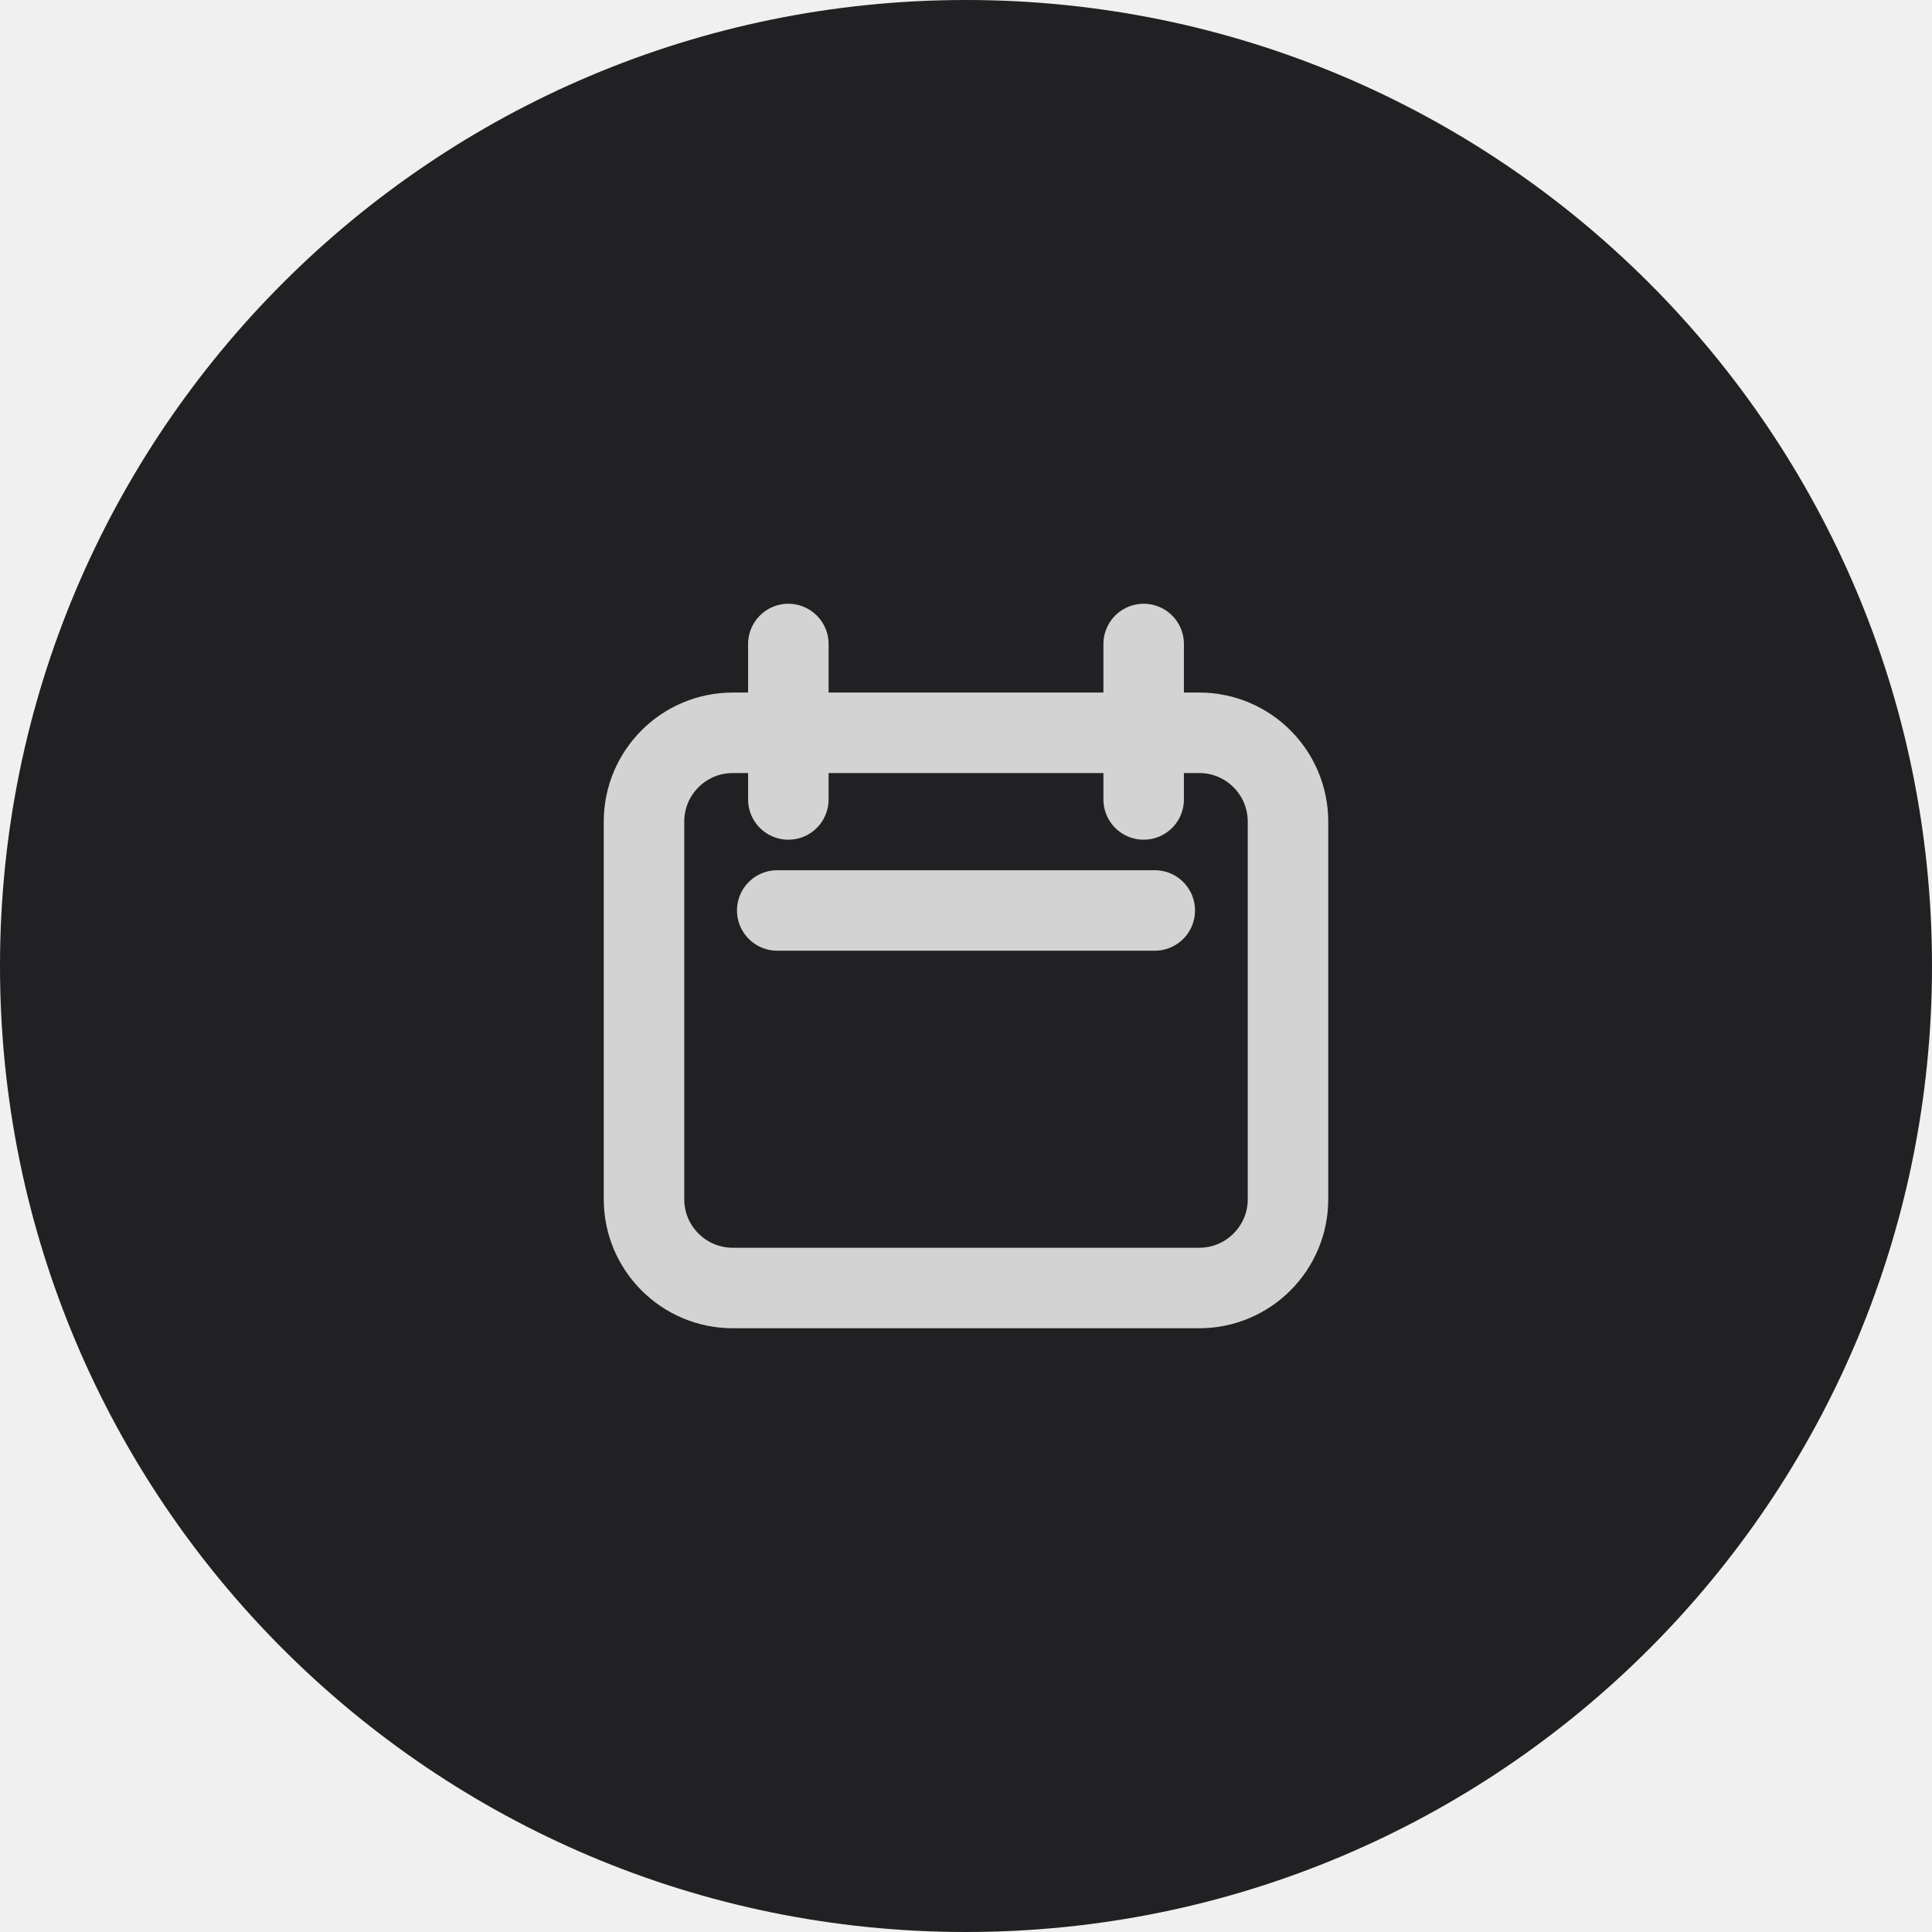
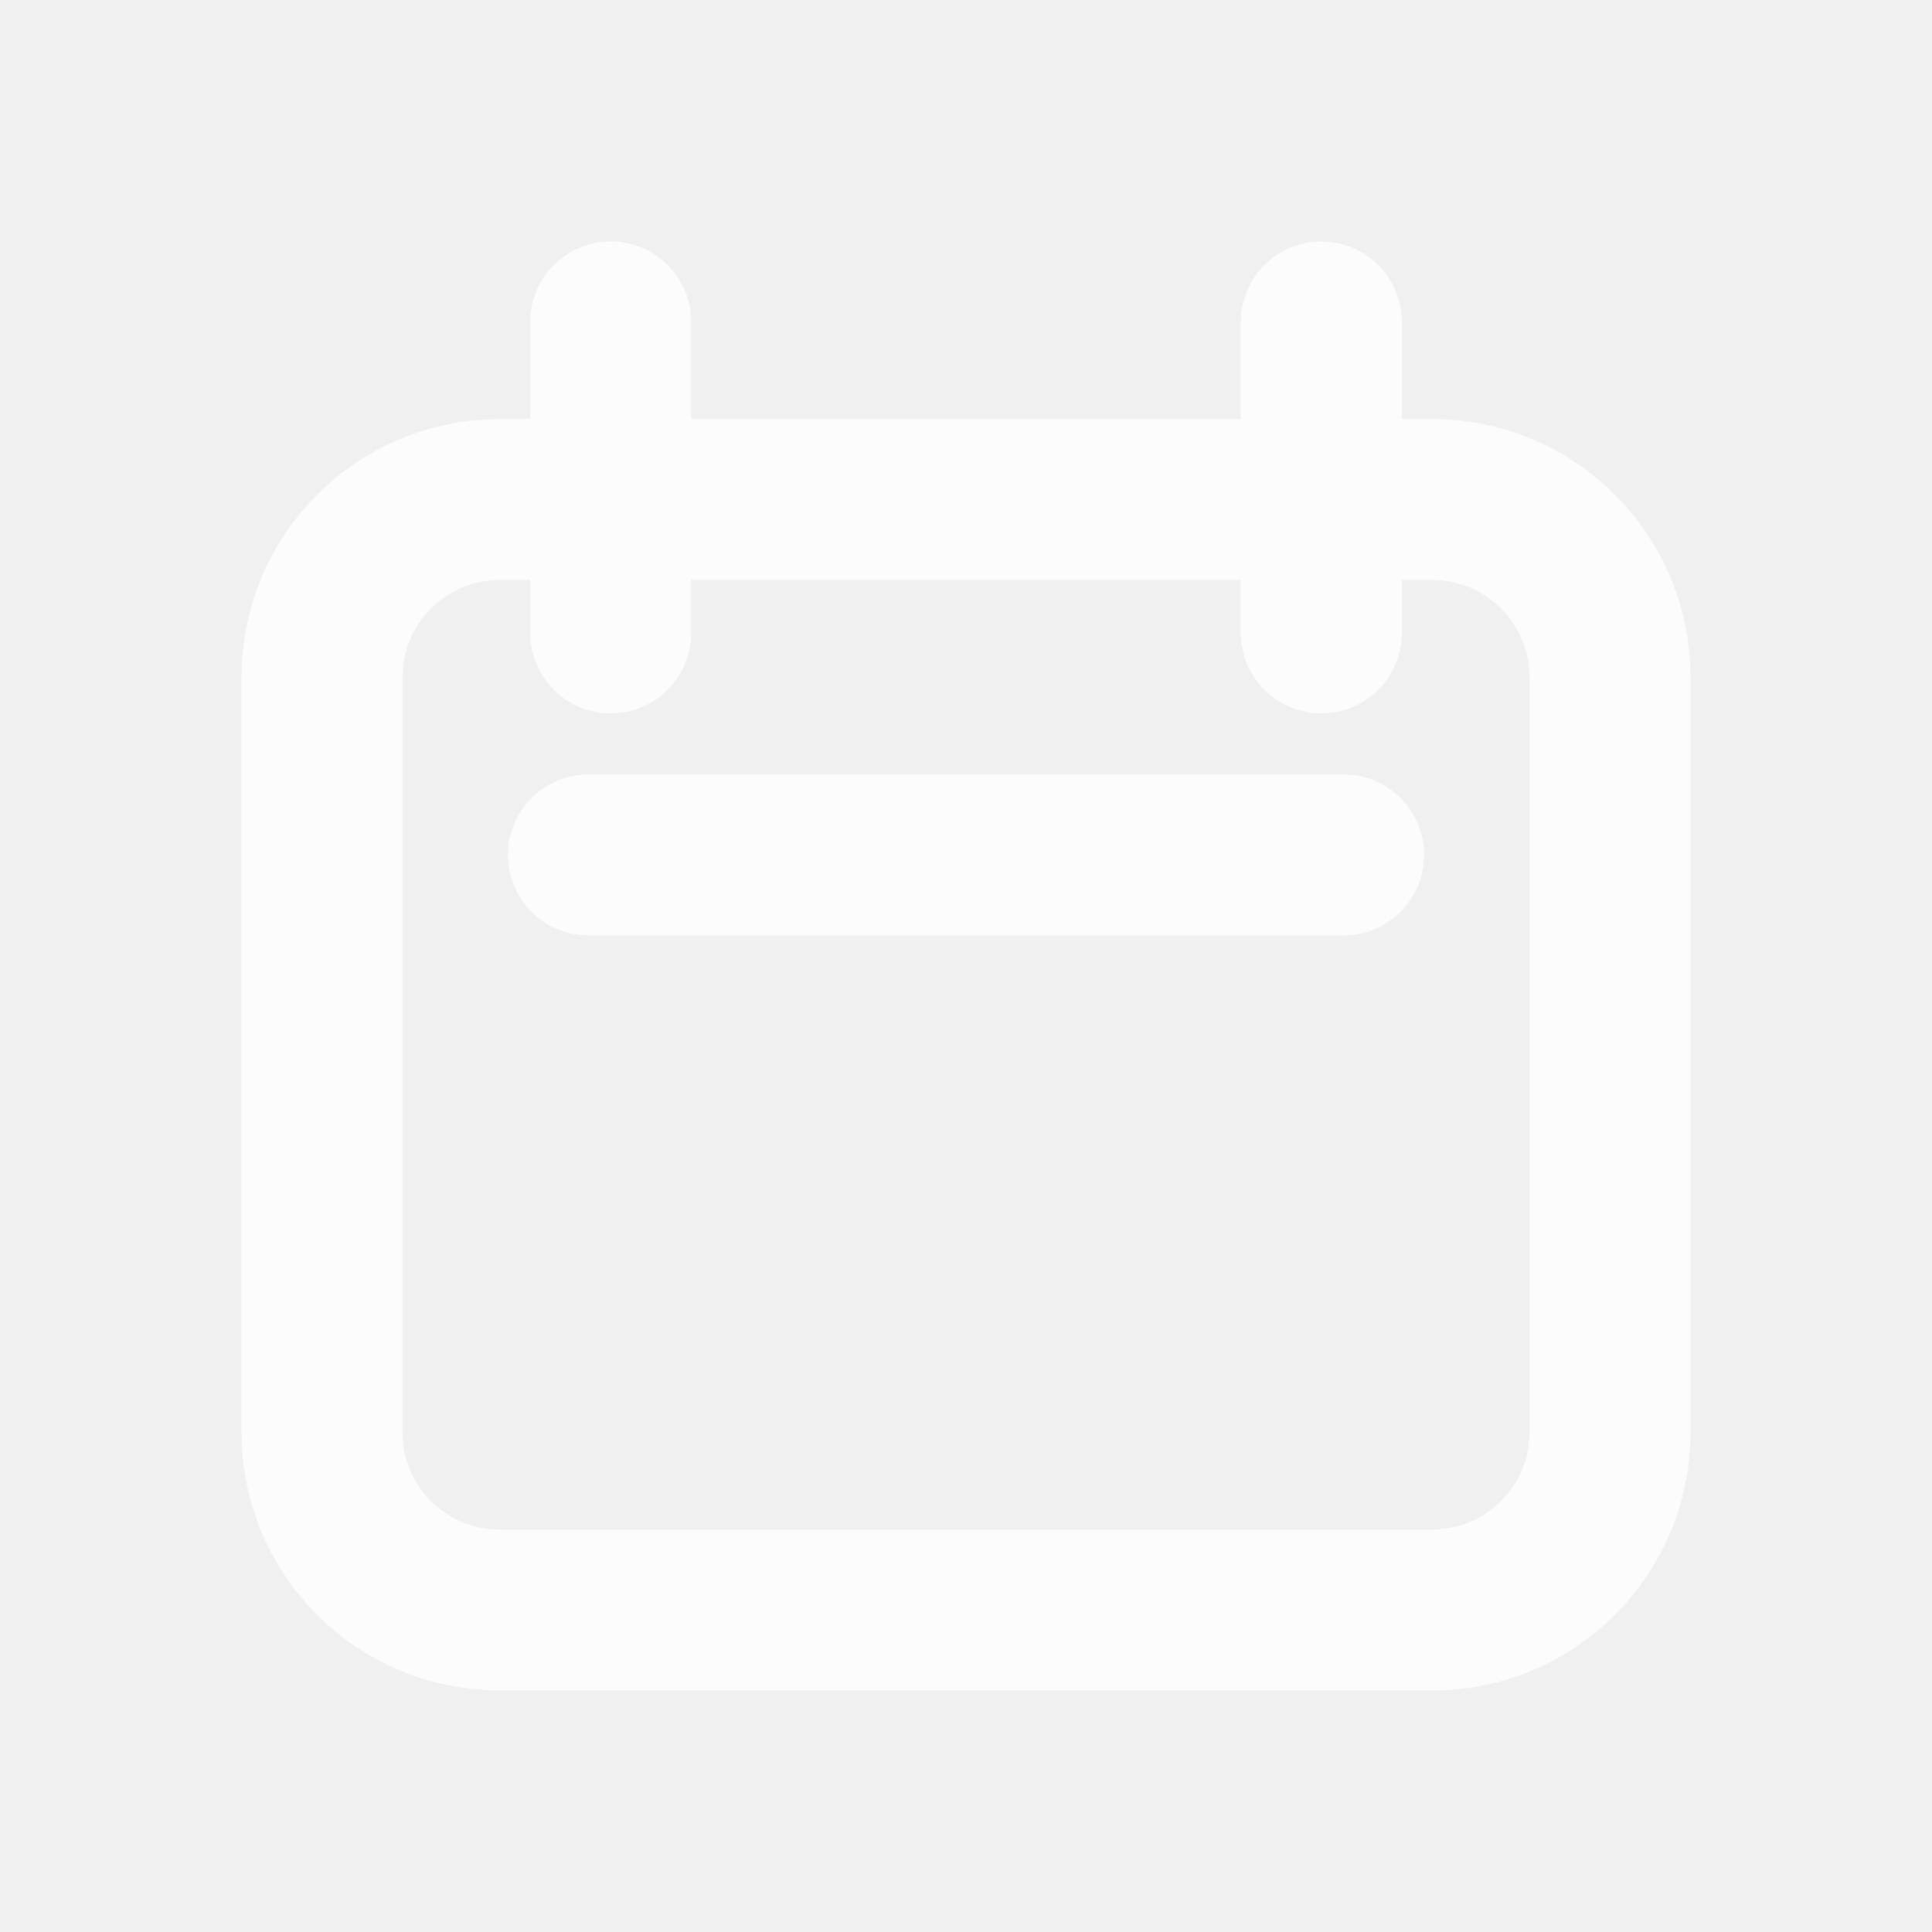
- <svg xmlns="http://www.w3.org/2000/svg" width="24" height="24" viewBox="0 0 24 24" fill="none">
-   <rect width="24" height="24" rx="12" fill="#212123" />
-   <path d="M9.793 8V9.931M14.207 8V9.931M9.655 11.31H14.345M8 10.207C8 9.597 8.494 9.103 9.103 9.103H14.897C15.506 9.103 16 9.597 16 10.207V14.897C16 15.506 15.506 16 14.897 16H9.103C8.494 16 8 15.506 8 14.897V10.207Z" stroke="white" stroke-opacity="0.8" stroke-linecap="round" stroke-linejoin="round" />
+ <svg xmlns="http://www.w3.org/2000/svg" width="12" height="12" viewBox="0 0 12 12" fill="none">
+   <path d="M3.793 2V3.931M8.207 2V3.931M3.655 5.31H8.345M2 4.207C2 3.597 2.494 3.103 3.103 3.103H8.897C9.506 3.103 10 3.597 10 4.207V8.897C10 9.506 9.506 10 8.897 10H3.103C2.494 10 2 9.506 2 8.897V4.207Z" stroke="white" stroke-opacity="0.8" stroke-linecap="round" stroke-linejoin="round" />
</svg>
